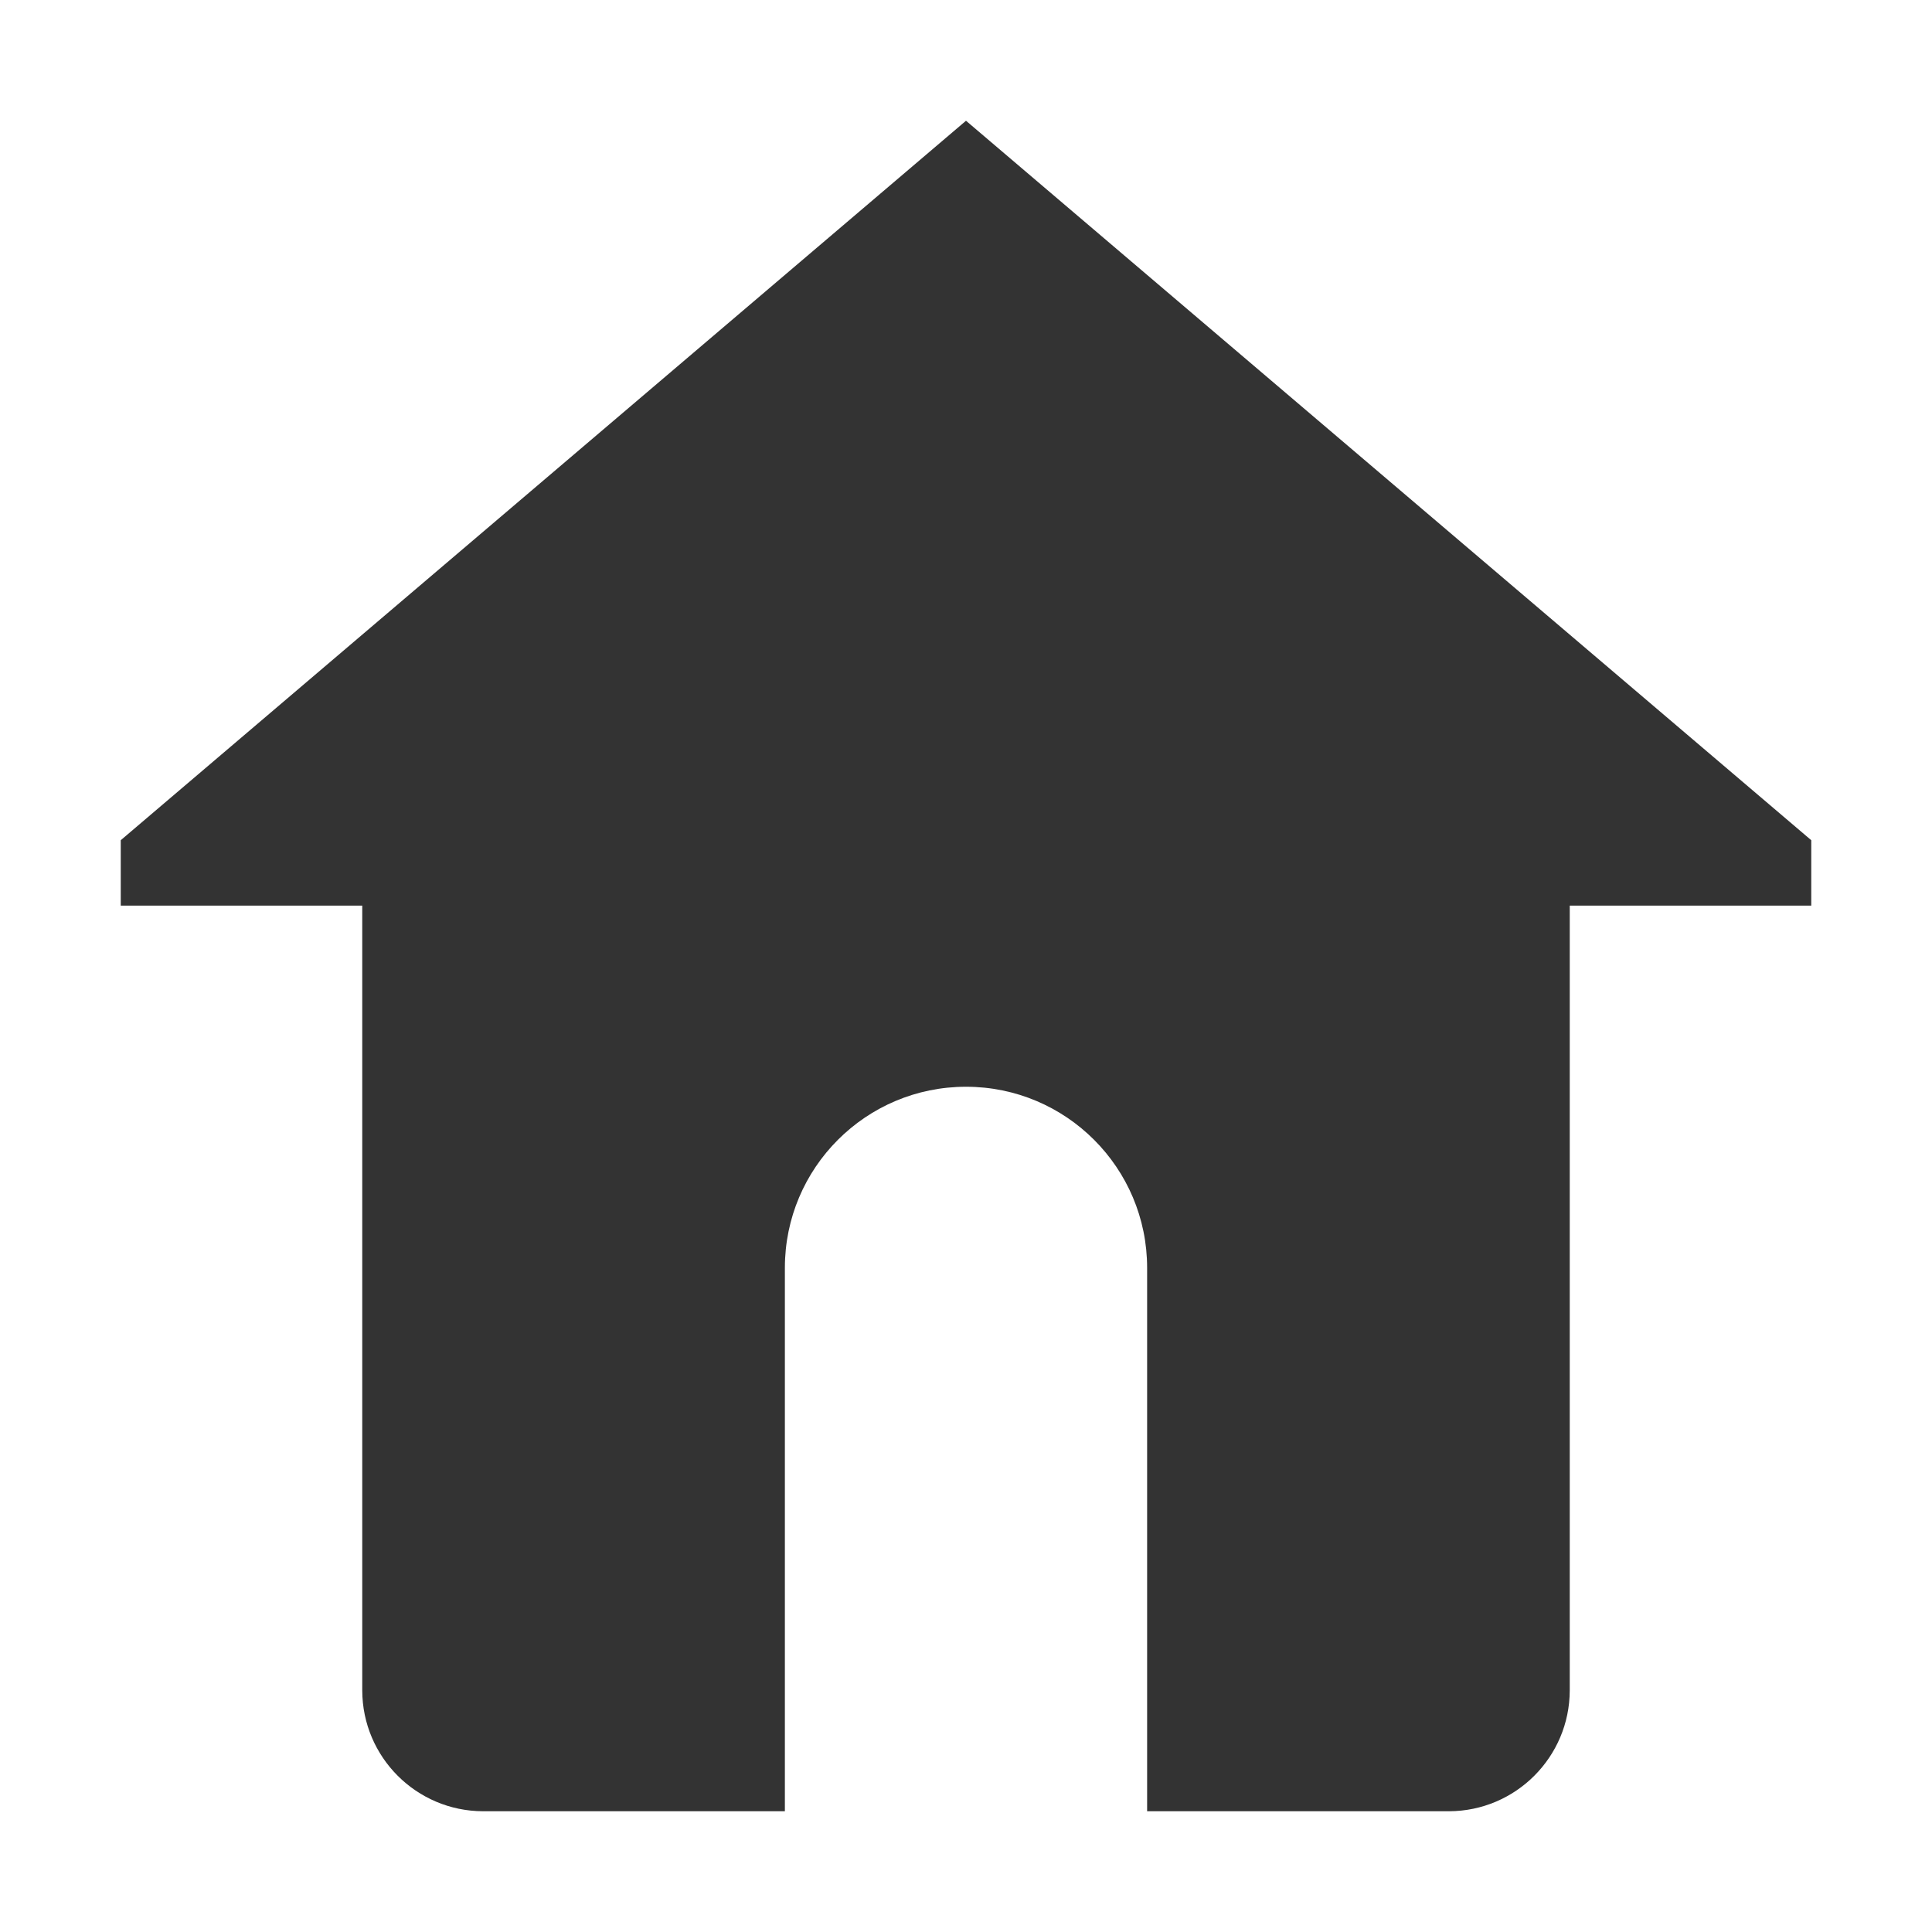
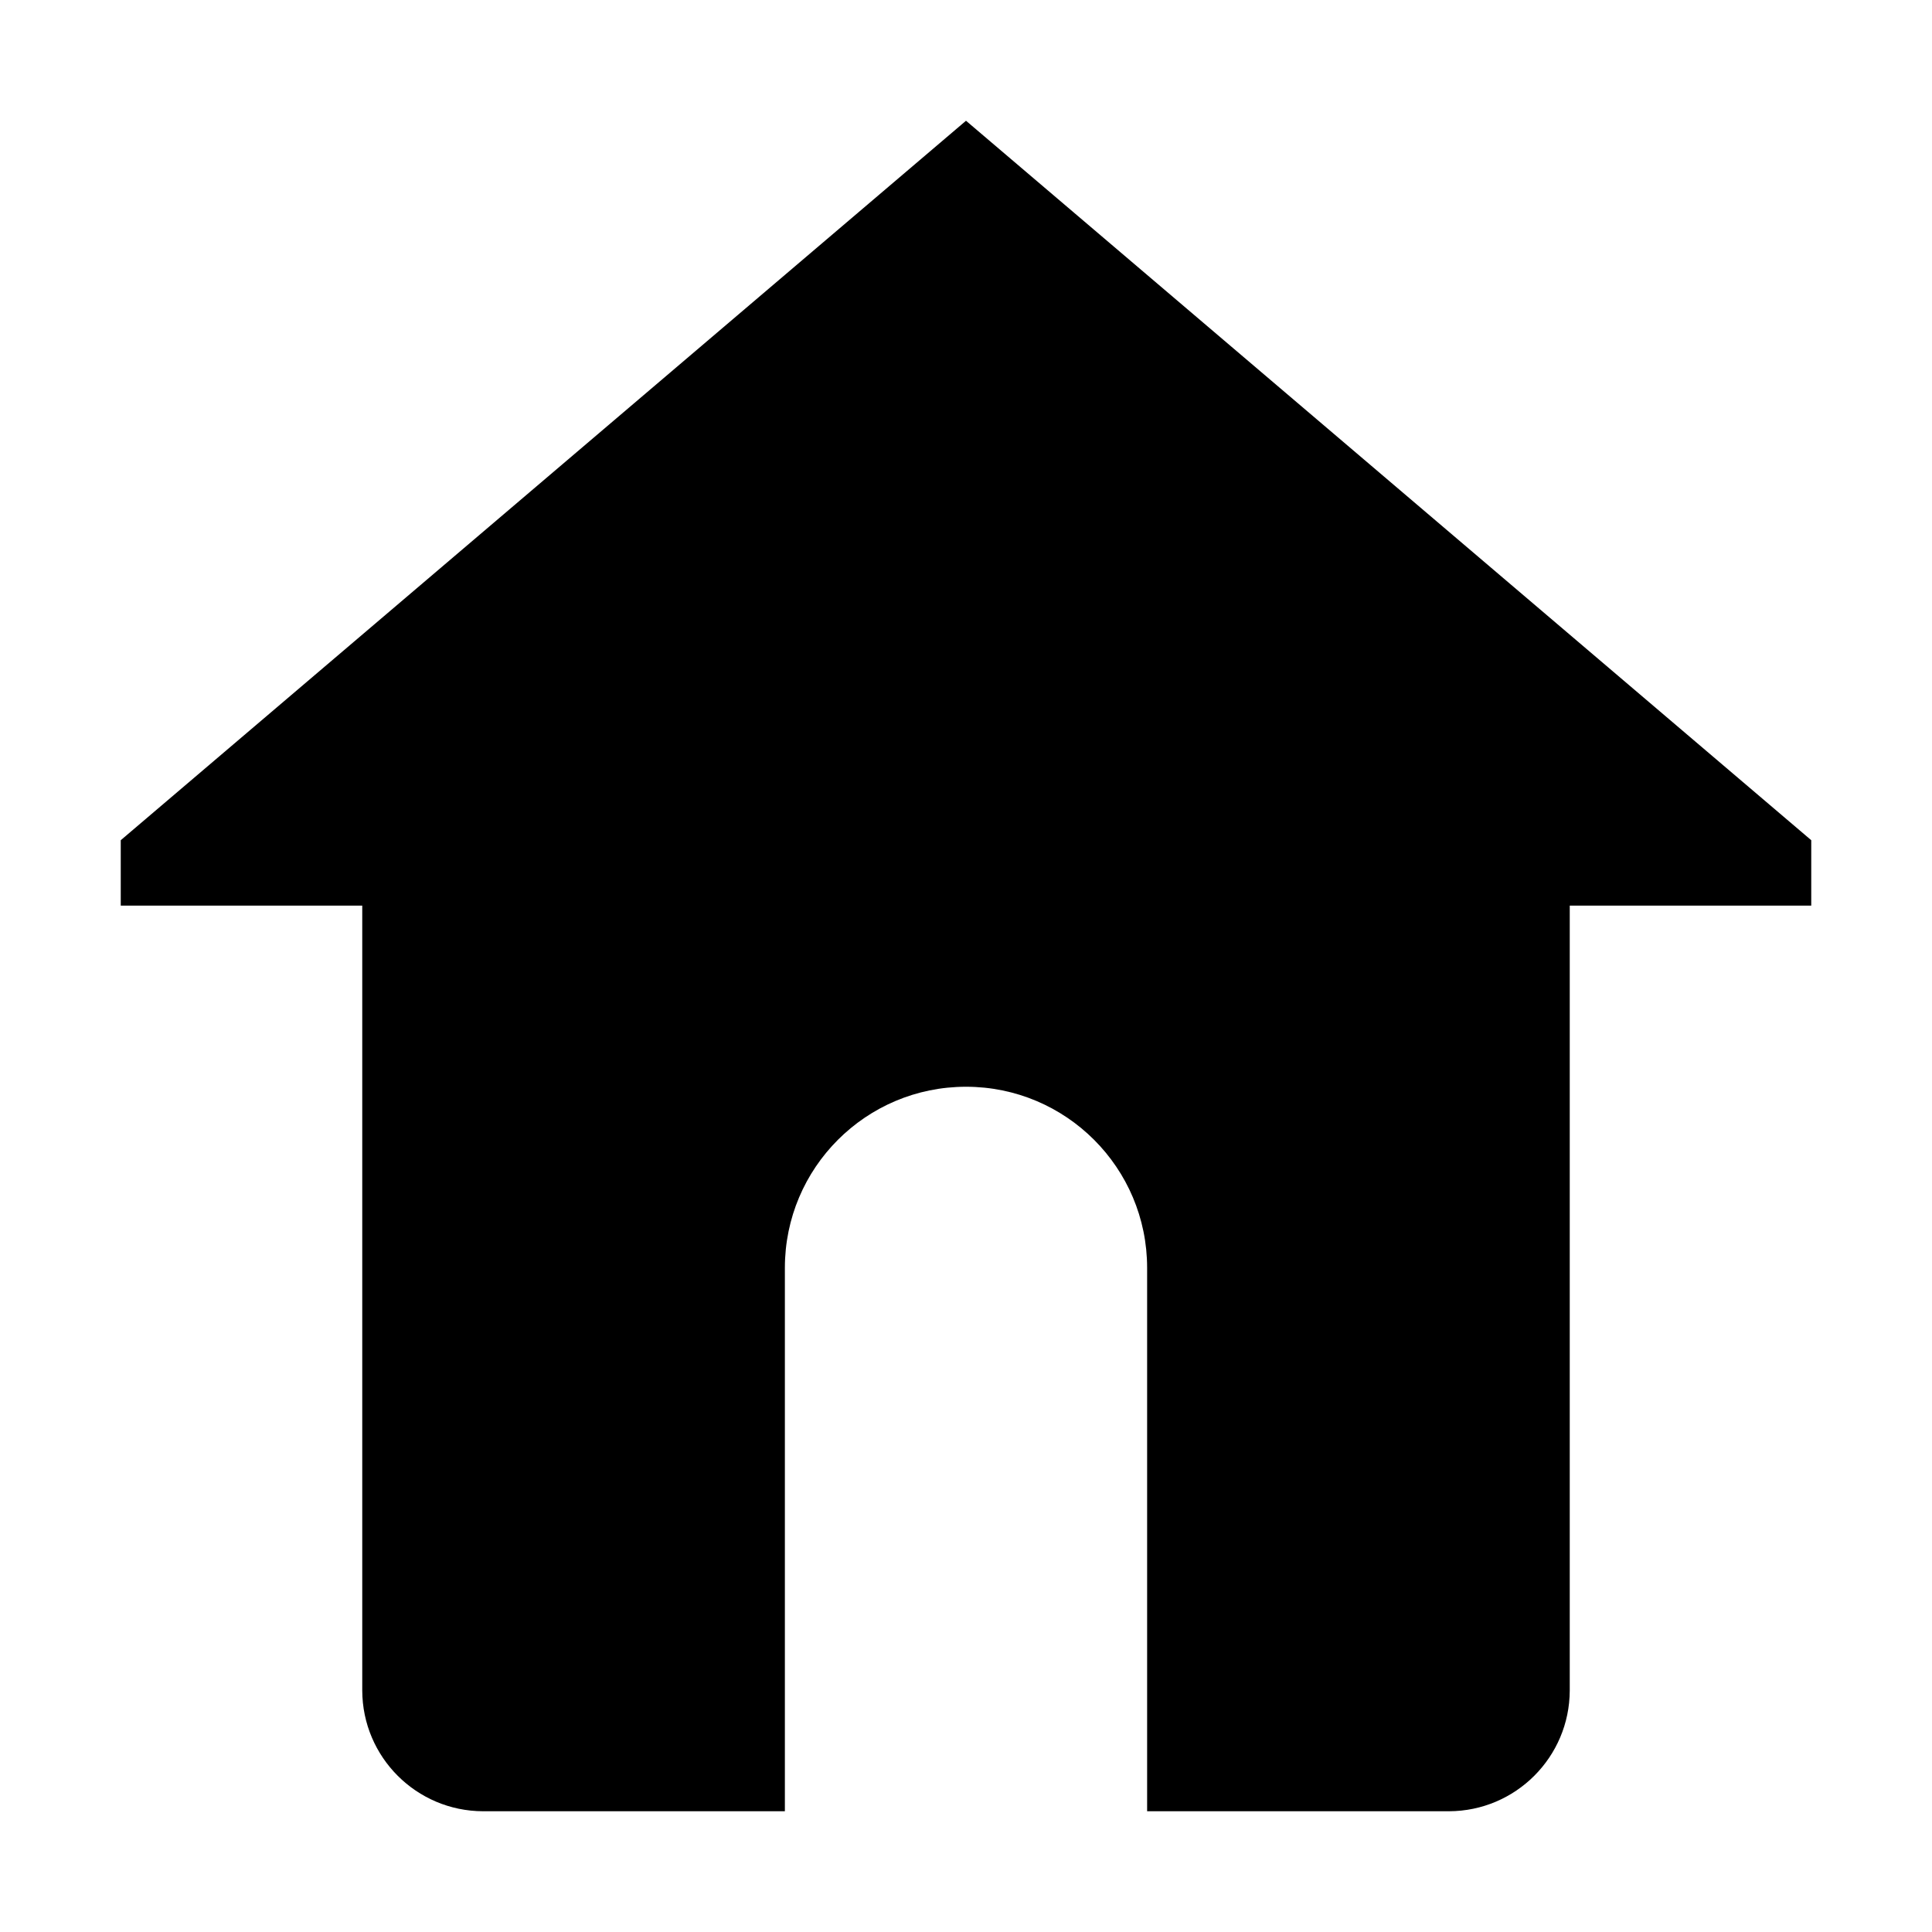
<svg xmlns="http://www.w3.org/2000/svg" class="icon" width="200px" height="200.00px" viewBox="0 0 1024 1024" version="1.1">
-   <path fill="#333333" d="M960 445.33L512 64 64 445.33V480h128v416a64.19 64.19 0 0 0 64 64h160V672a96 96 0 0 1 192 0v288h160a64.19 64.19 0 0 0 64-64V480h128z" />
+   <path label-width="8em" d="M960 445.33L512 64 64 445.33V480h128v416a64.19 64.19 0 0 0 64 64h160V672a96 96 0 0 1 192 0v288h160a64.19 64.19 0 0 0 64-64V480h128z" />
</svg>
